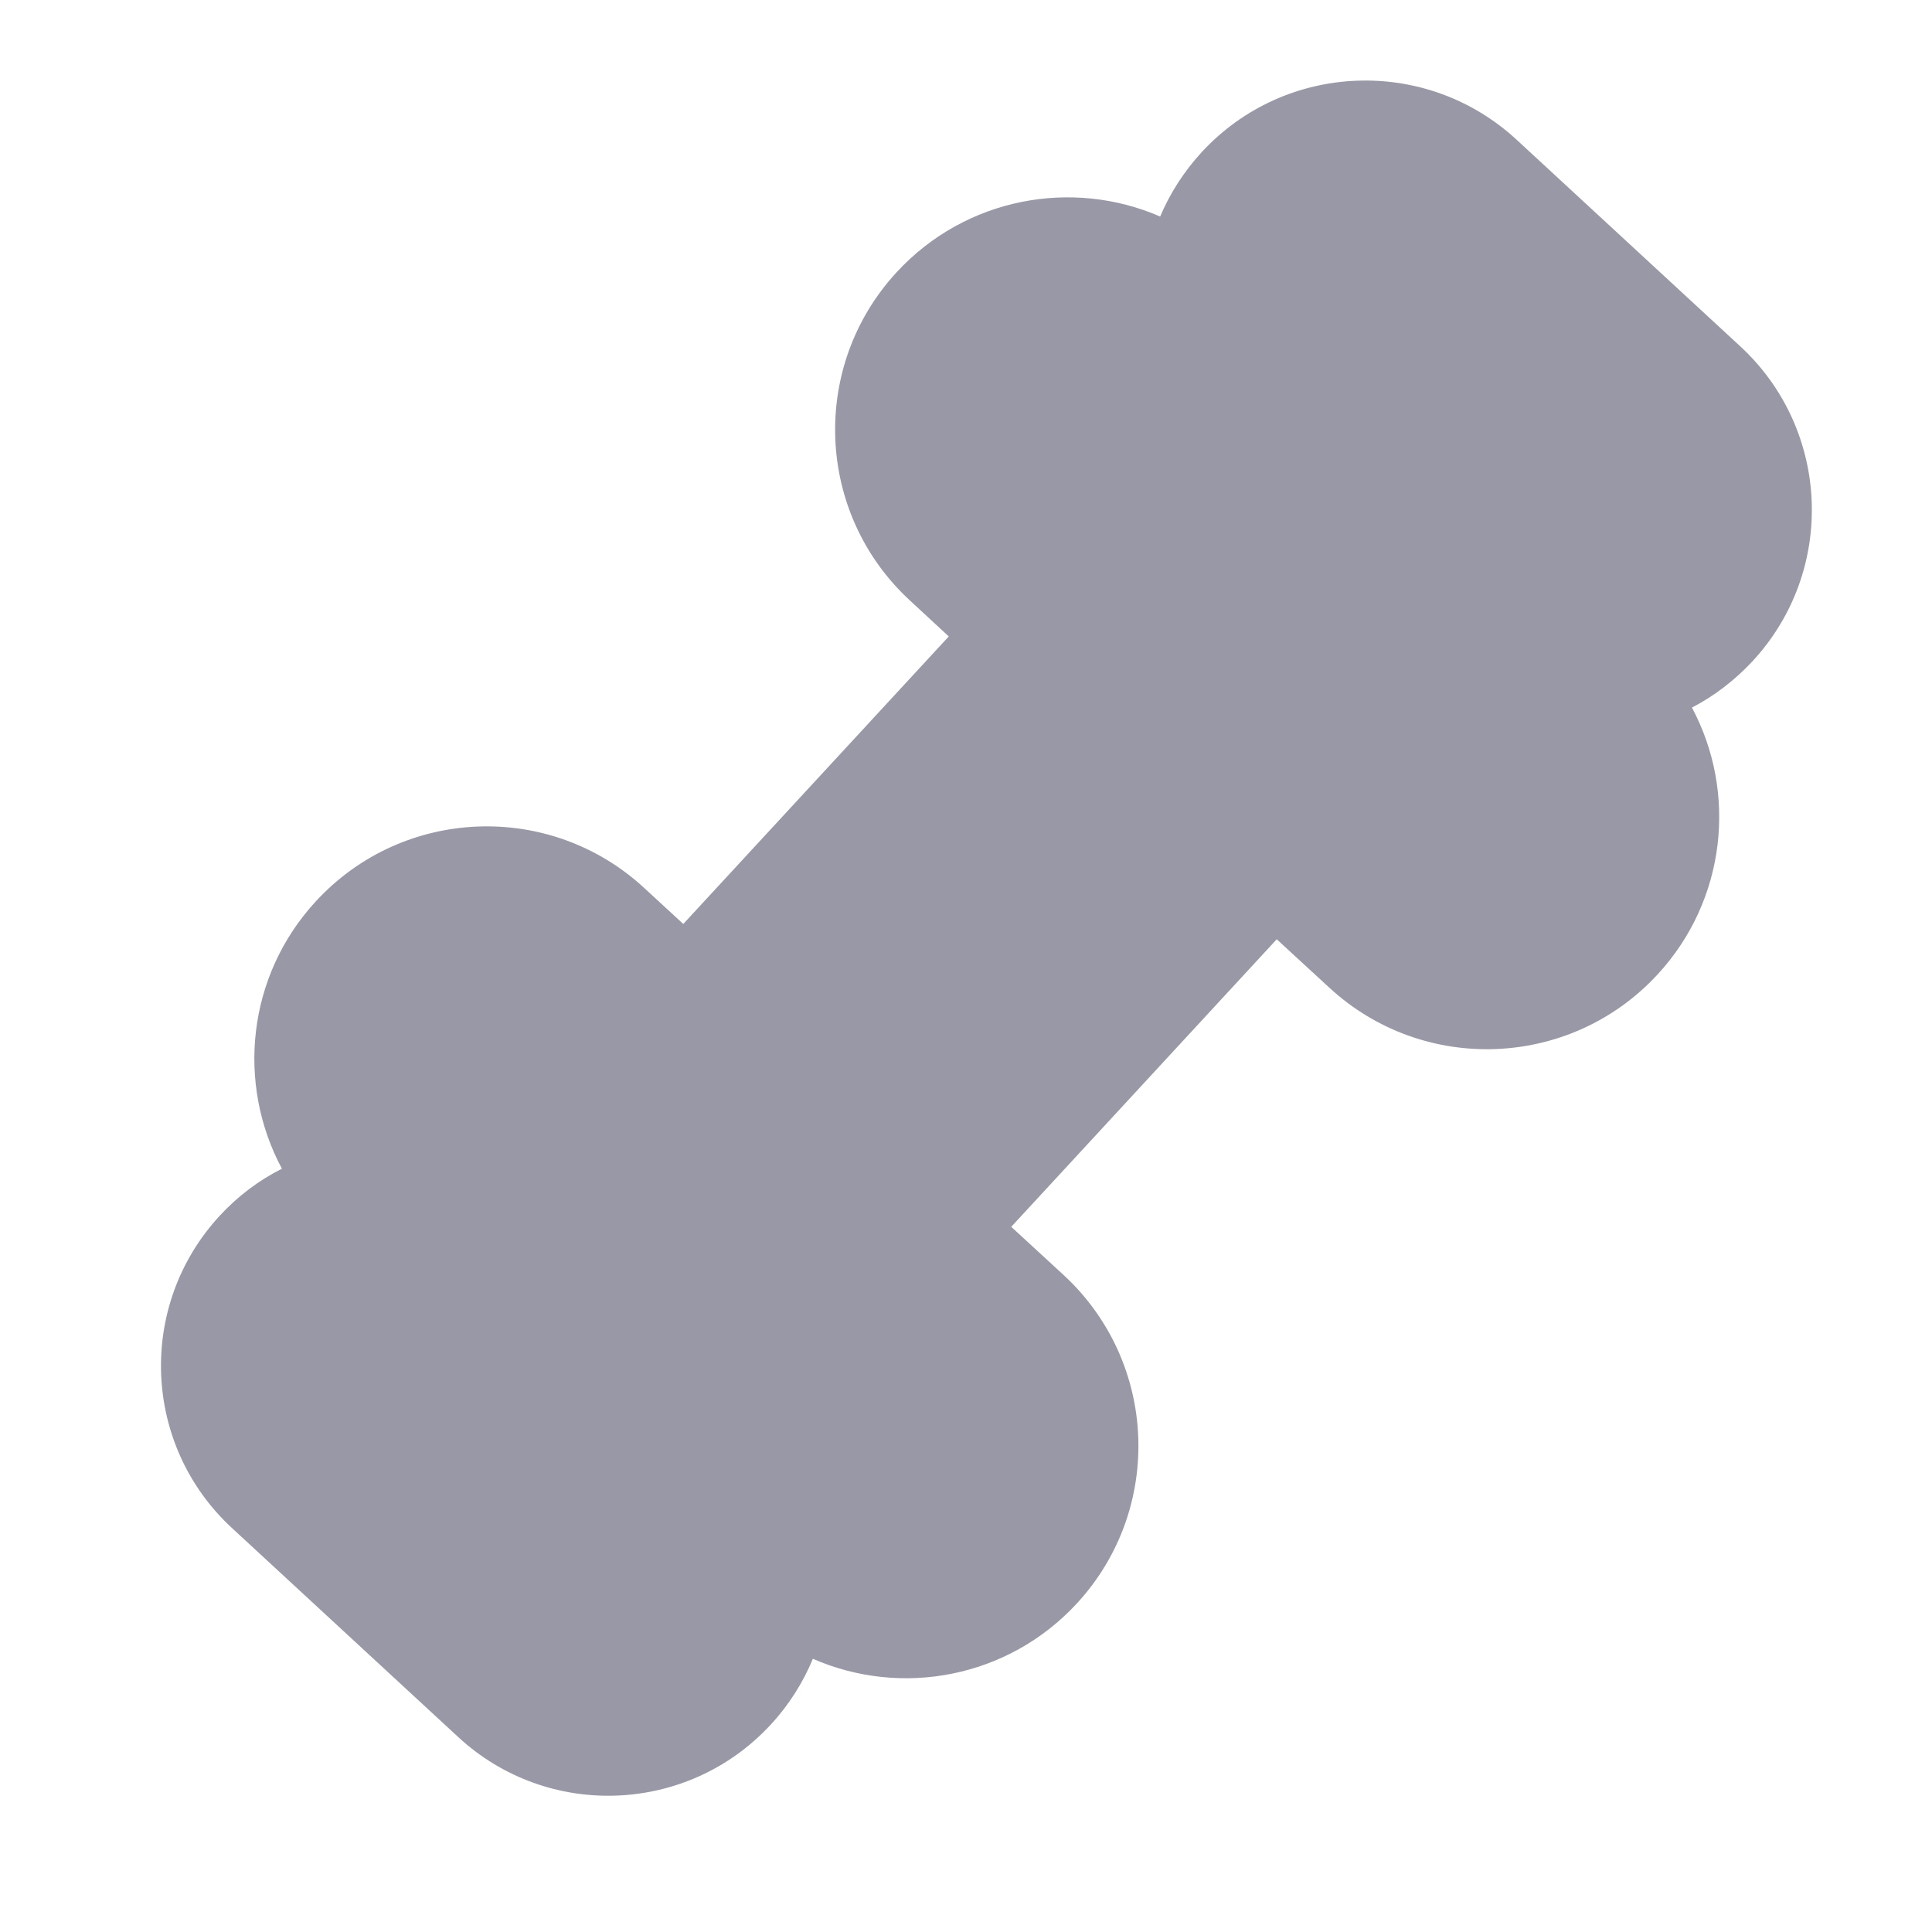
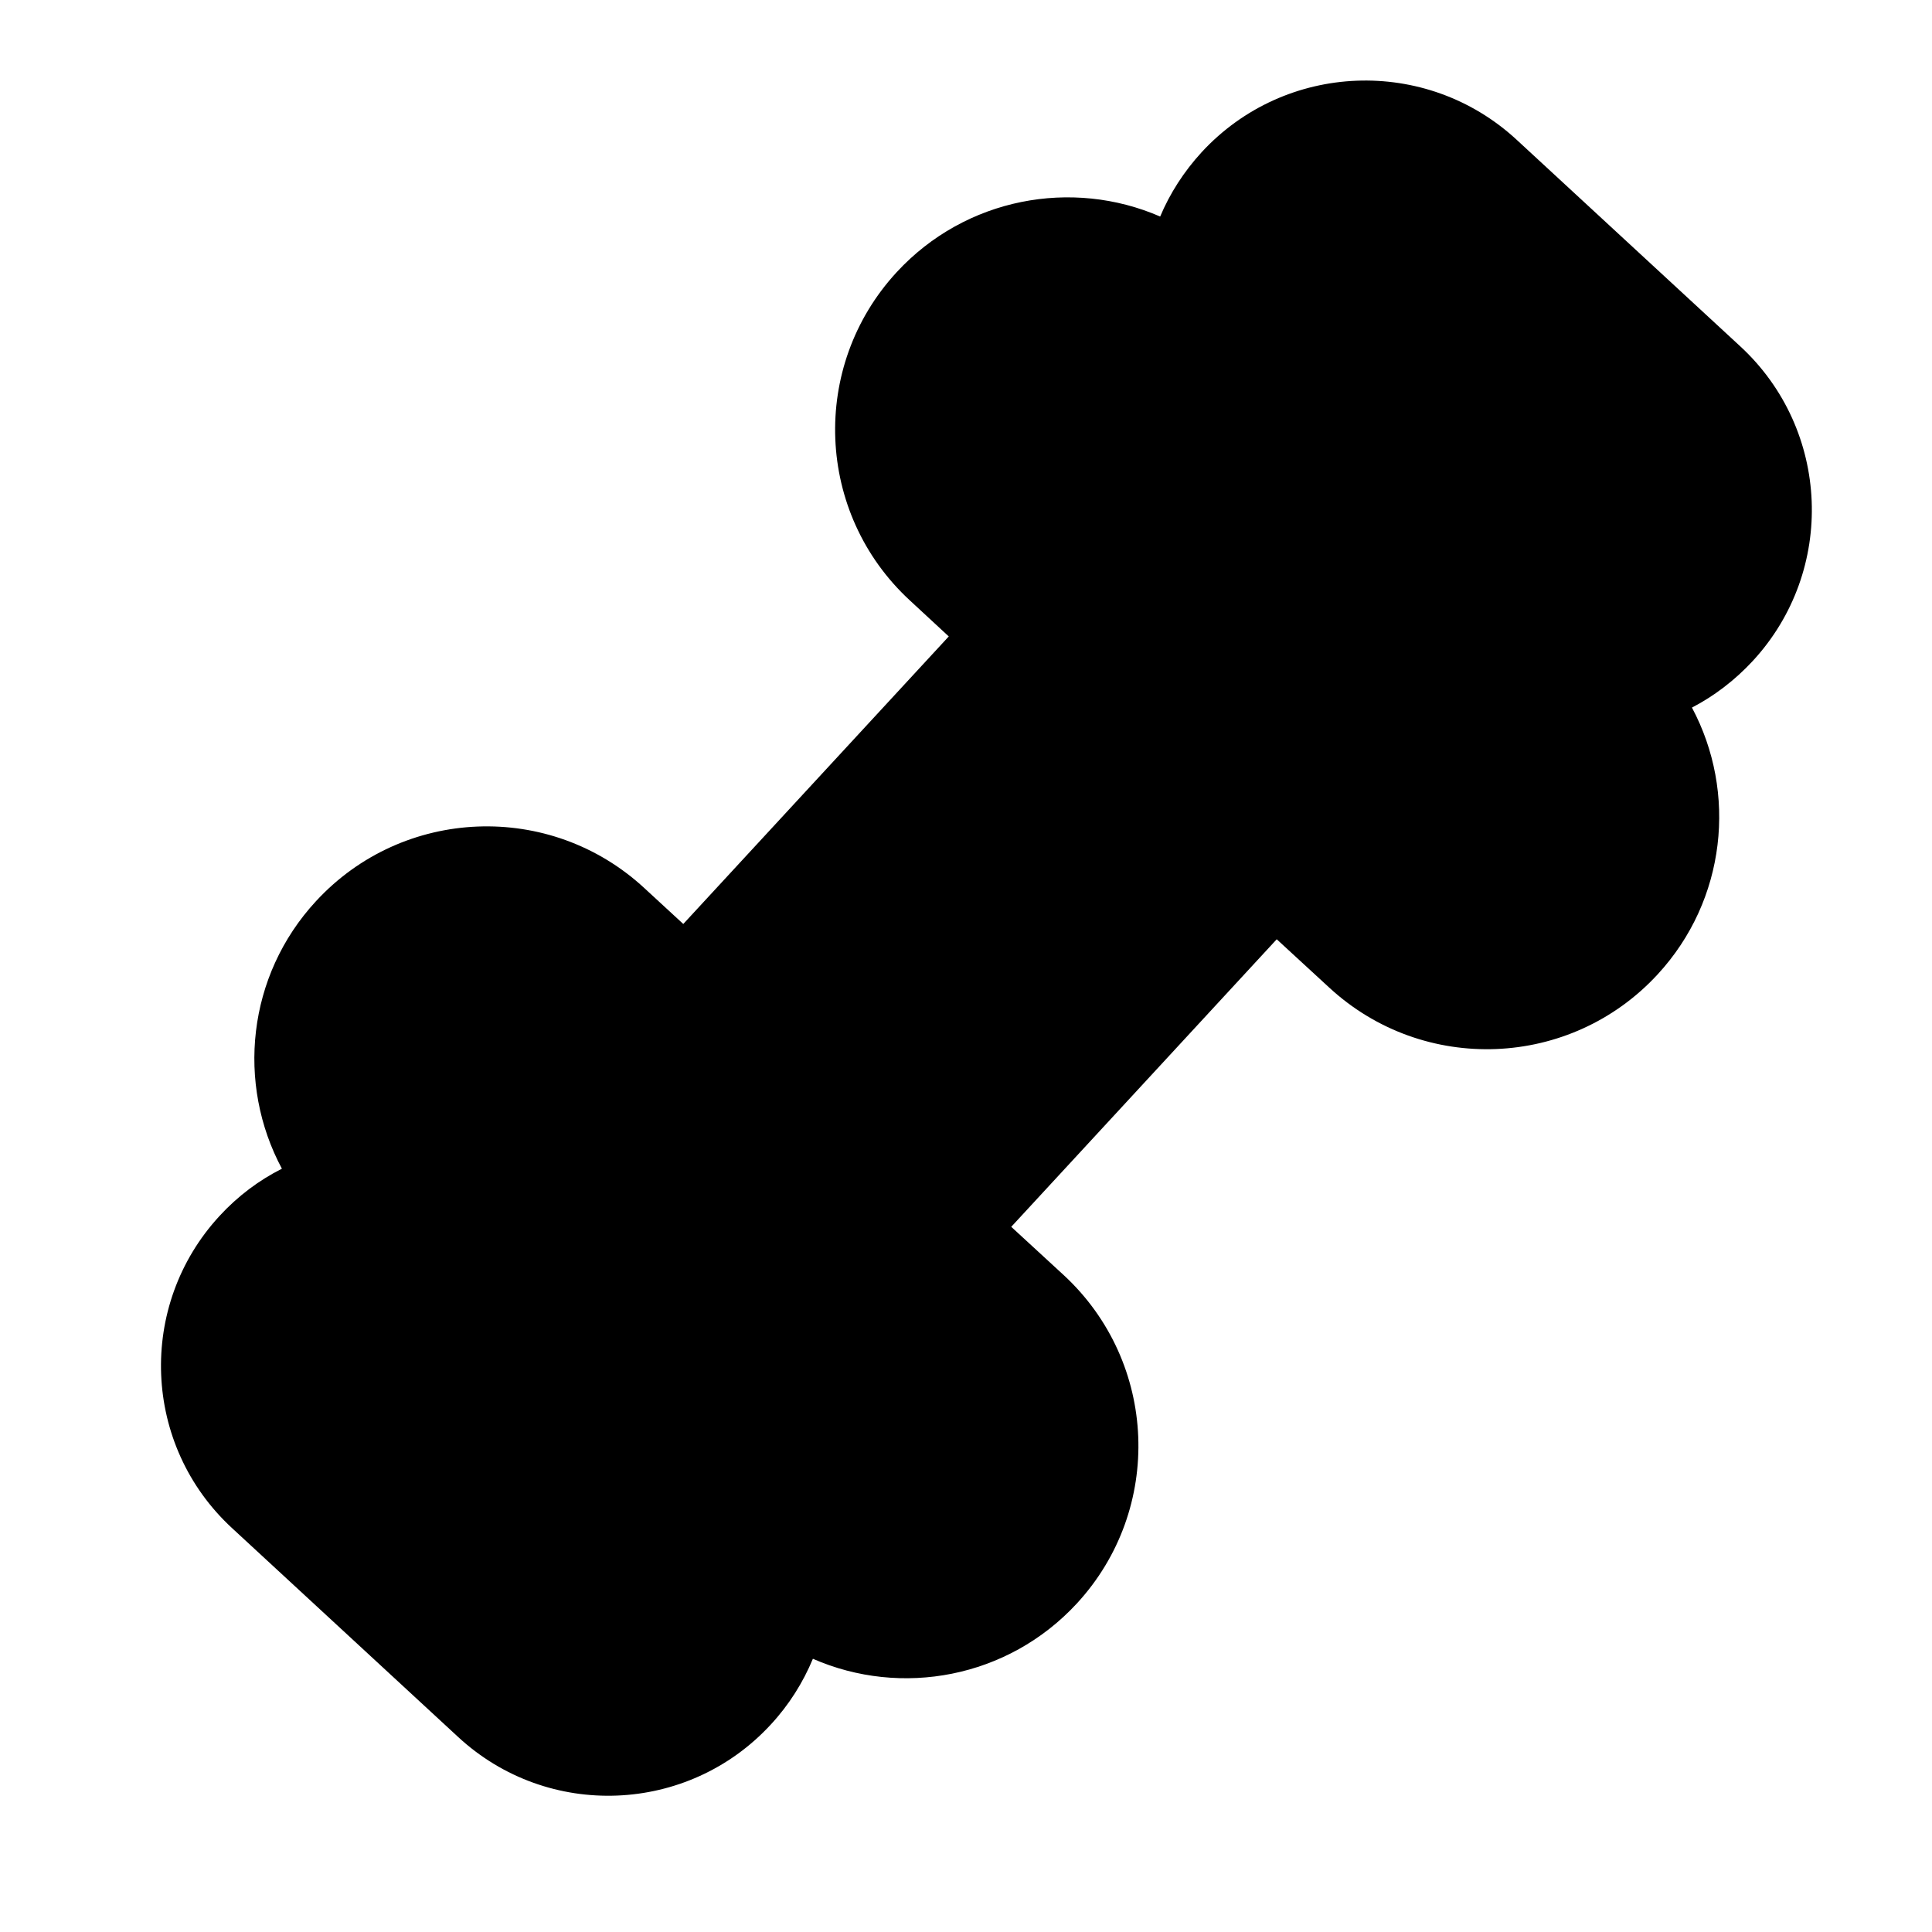
<svg xmlns="http://www.w3.org/2000/svg" width="12" height="12" viewBox="0 0 12 12">
-   <path d="M8.256 6.134L7.93 5.834L6.281 7.62L6.607 7.92C7.192 8.461 7.229 9.374 6.688 9.96C6.259 10.424 5.597 10.543 5.049 10.303C4.988 10.45 4.901 10.589 4.787 10.712C4.273 11.269 3.404 11.304 2.847 10.79L1.442 9.492C0.884 8.978 0.85 8.109 1.364 7.552C1.478 7.428 1.61 7.33 1.751 7.259C1.468 6.731 1.534 6.061 1.963 5.597C2.504 5.011 3.417 4.975 4.002 5.516L4.244 5.739L5.893 3.953L5.651 3.729C5.066 3.189 5.029 2.276 5.57 1.69C5.998 1.227 6.659 1.107 7.206 1.345C7.266 1.202 7.353 1.066 7.464 0.945C7.982 0.384 8.857 0.349 9.419 0.867L10.809 2.151C11.37 2.669 11.405 3.544 10.887 4.105C10.775 4.226 10.647 4.323 10.509 4.395C10.79 4.921 10.723 5.59 10.295 6.053C9.755 6.638 8.842 6.675 8.256 6.134Z" fill="#9898A6" />
+   <path d="M8.256 6.134L7.93 5.834L6.281 7.62L6.607 7.92C7.192 8.461 7.229 9.374 6.688 9.96C6.259 10.424 5.597 10.543 5.049 10.303C4.988 10.45 4.901 10.589 4.787 10.712C4.273 11.269 3.404 11.304 2.847 10.79L1.442 9.492C0.884 8.978 0.85 8.109 1.364 7.552C1.478 7.428 1.61 7.33 1.751 7.259C1.468 6.731 1.534 6.061 1.963 5.597C2.504 5.011 3.417 4.975 4.002 5.516L4.244 5.739L5.893 3.953L5.651 3.729C5.066 3.189 5.029 2.276 5.57 1.69C5.998 1.227 6.659 1.107 7.206 1.345C7.266 1.202 7.353 1.066 7.464 0.945C7.982 0.384 8.857 0.349 9.419 0.867L10.809 2.151C11.37 2.669 11.405 3.544 10.887 4.105C10.775 4.226 10.647 4.323 10.509 4.395C10.79 4.921 10.723 5.59 10.295 6.053C9.755 6.638 8.842 6.675 8.256 6.134Z" />
</svg>
